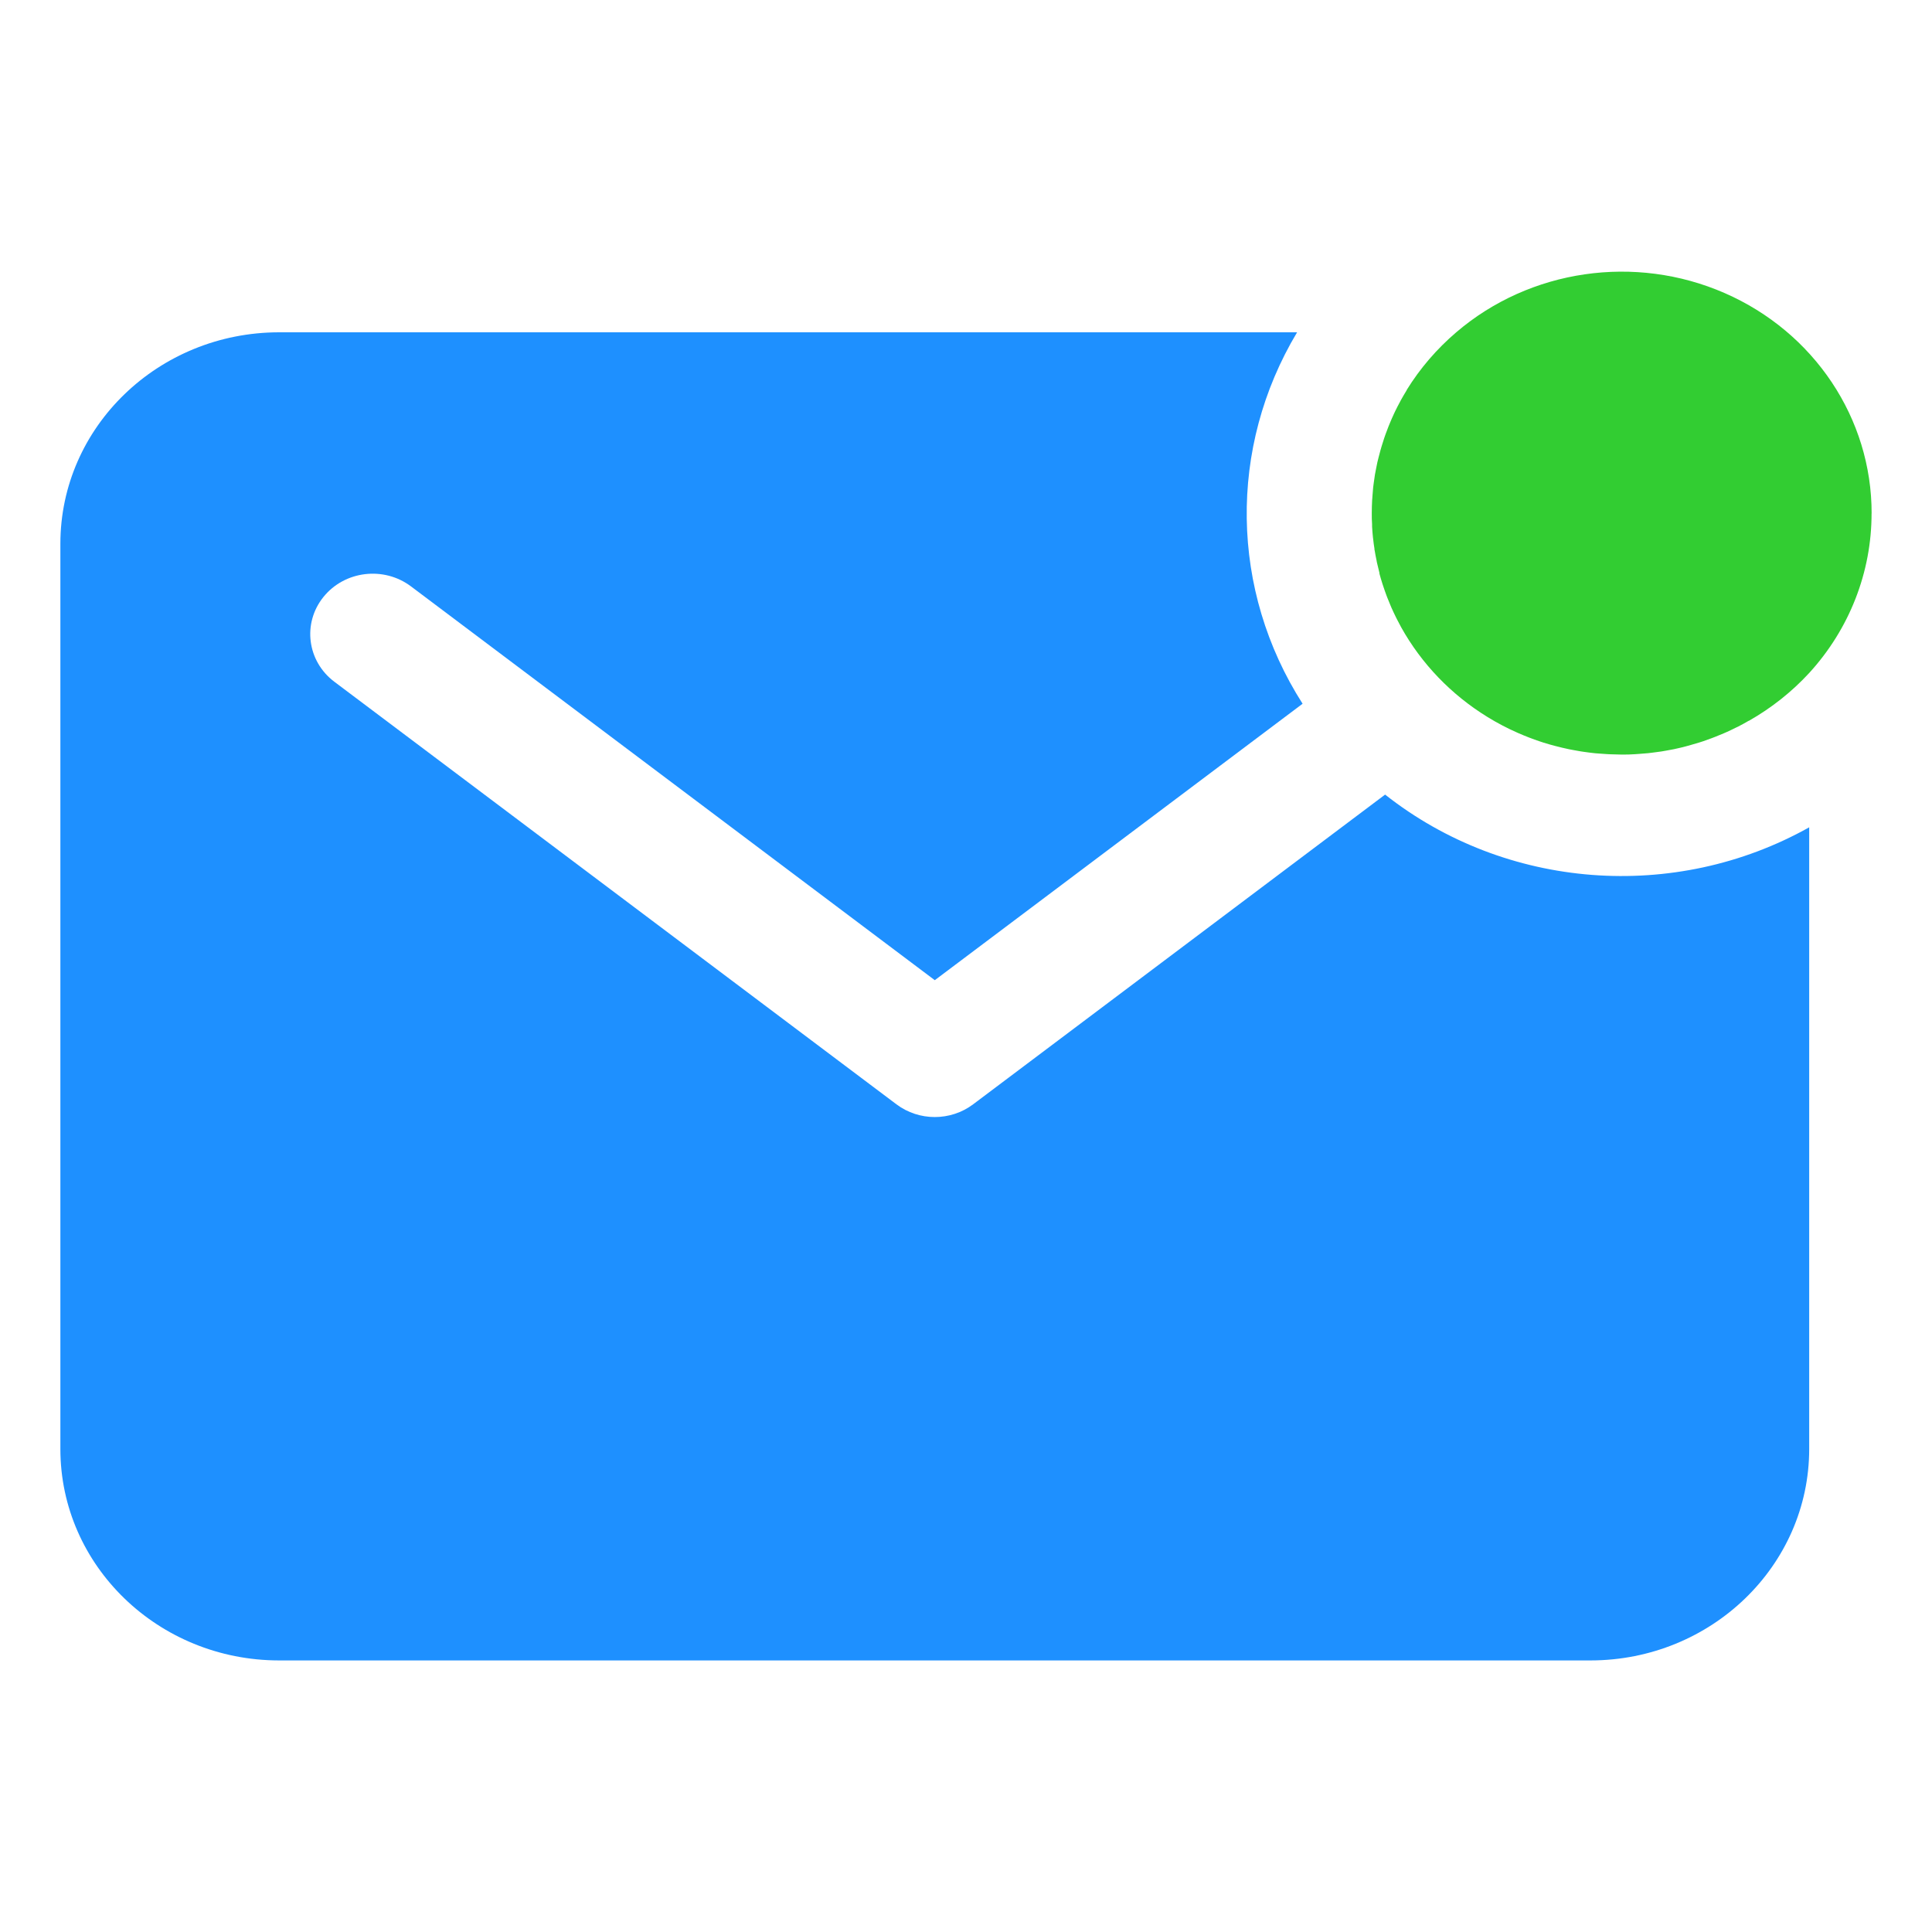
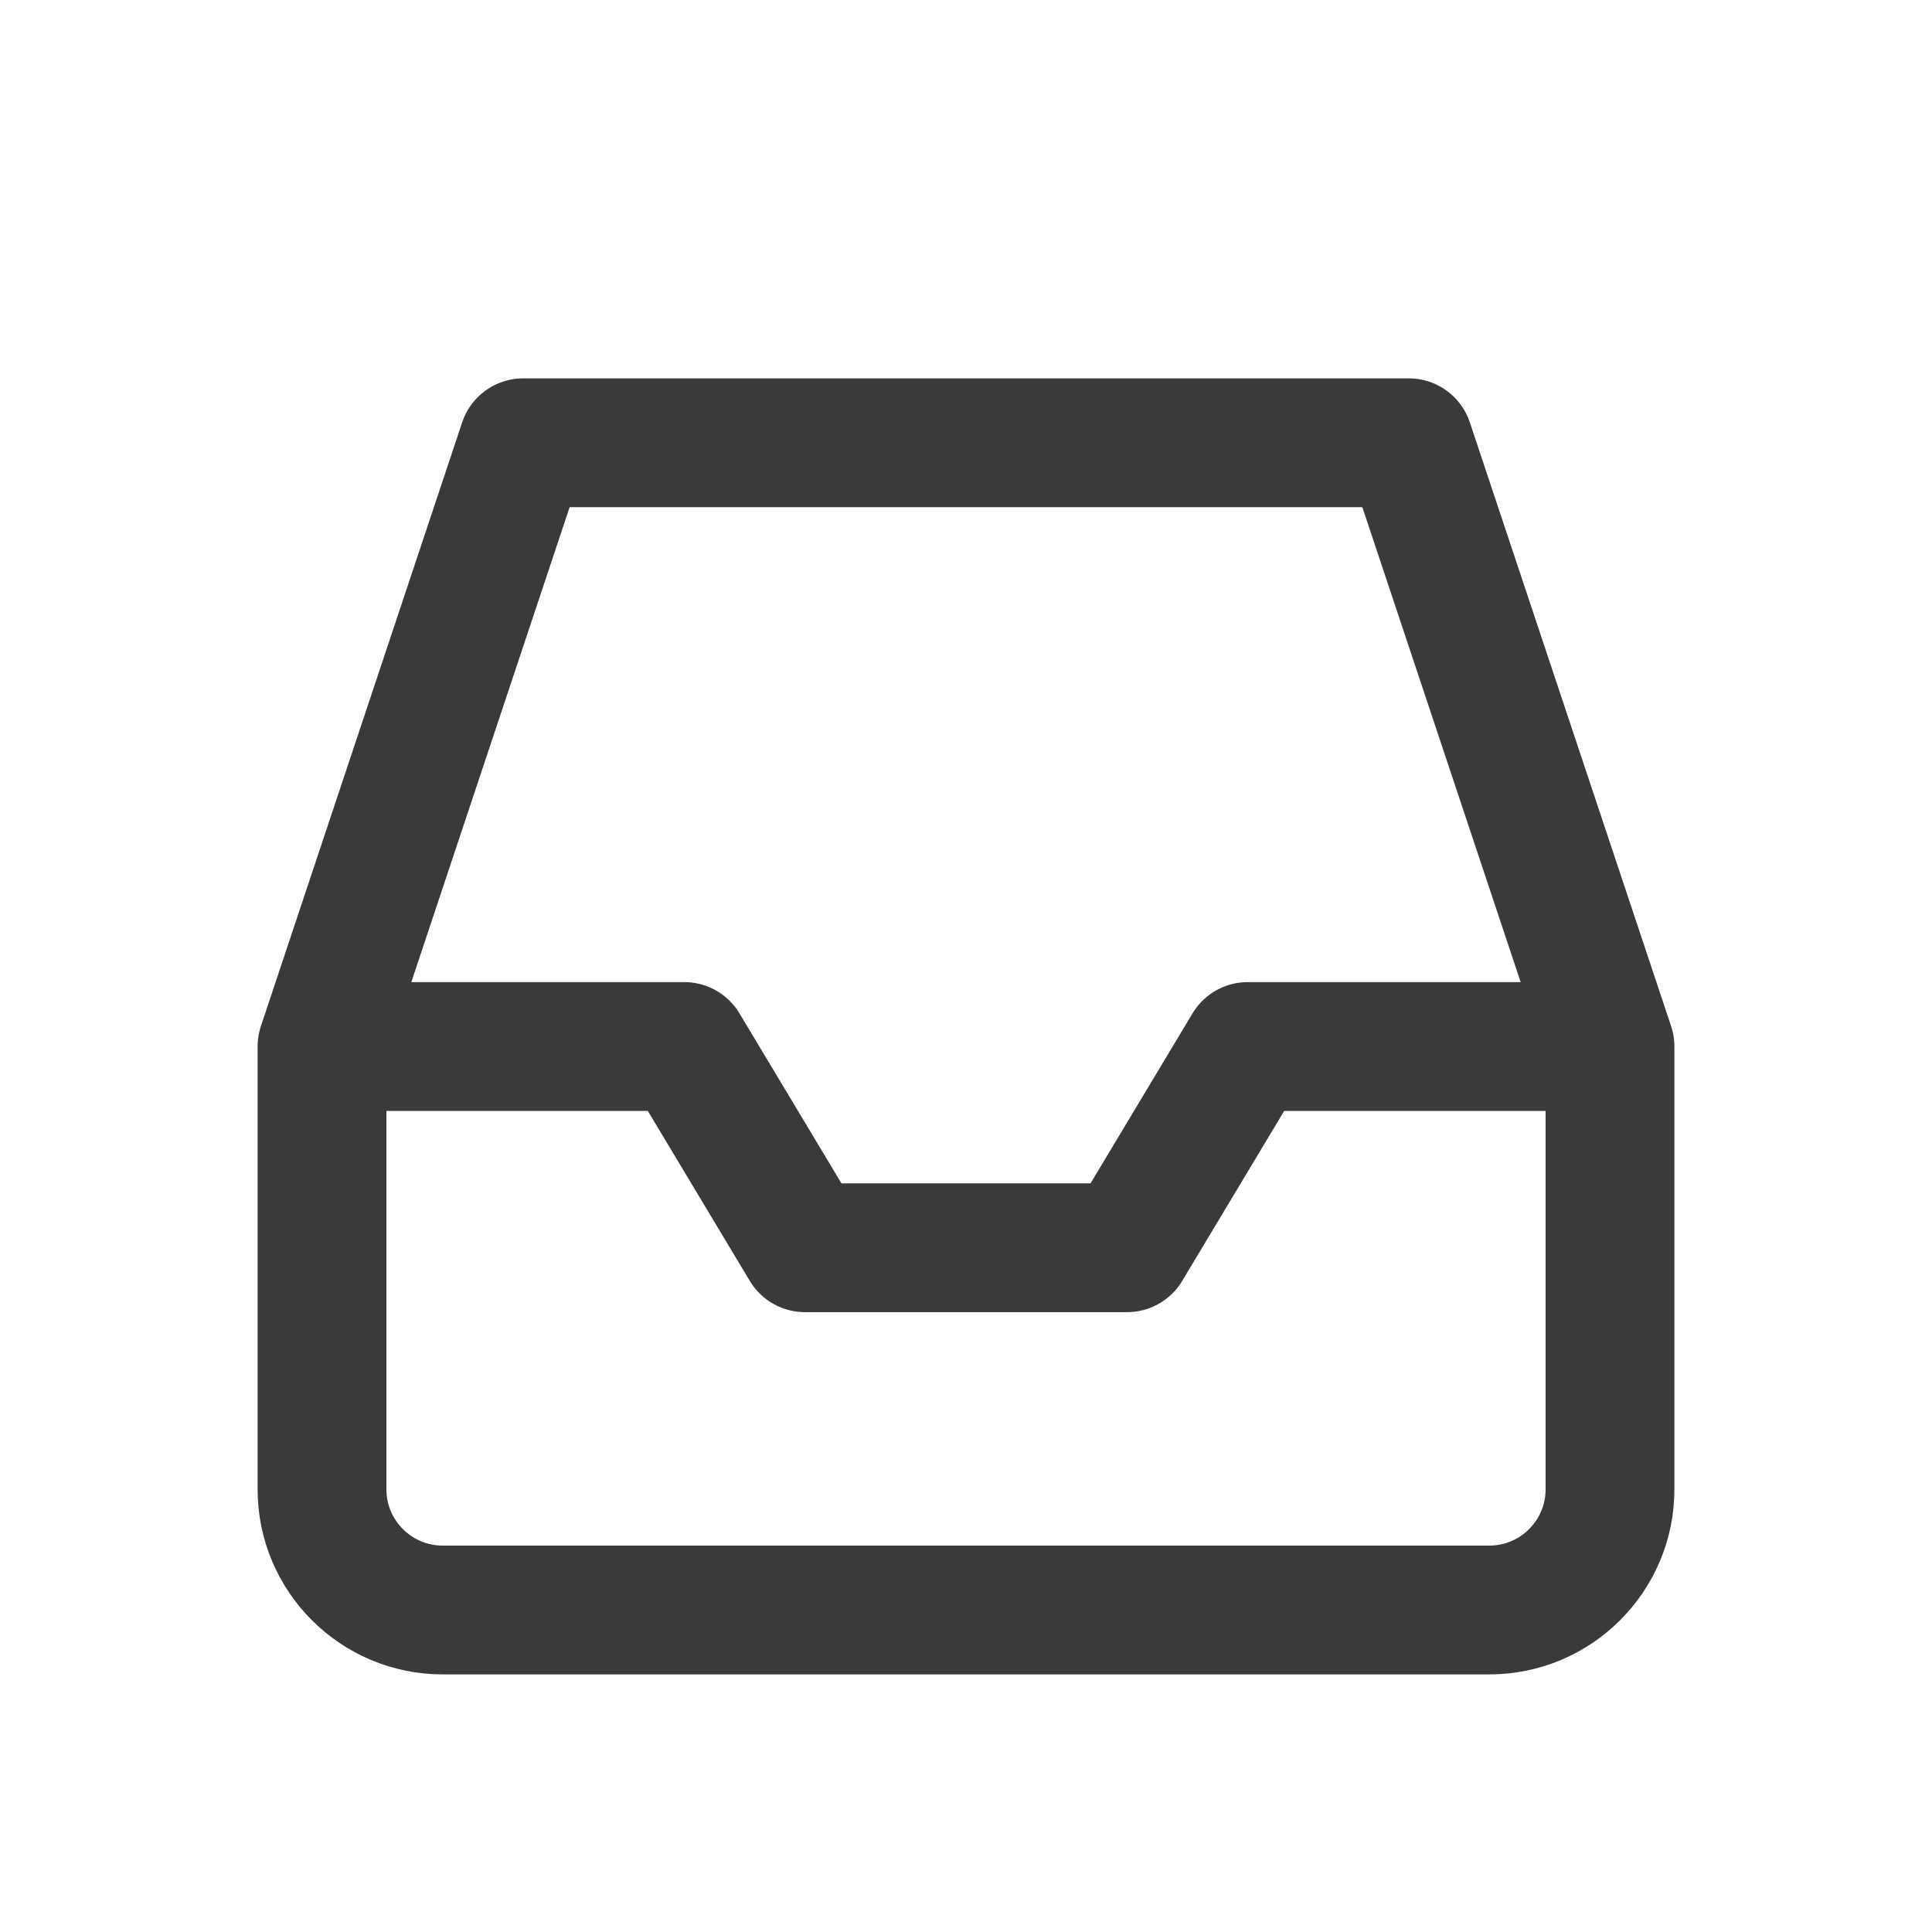
- <svg xmlns="http://www.w3.org/2000/svg" height="32" viewBox="0 0 32 32" width="32">
-   <g stroke-width=".064">
-     <path d="m31 8.505a4.138 4 0 0 0 -6.878-3.003 4.172 4.032 0 0 0 -.822.956v.004c-.035.056-.068.114-.1.171l-.016.031c-.027.049-.052.099-.077.15-.008.016-.015.031-.022.047-.021.046-.042.092-.061.139-.008.019-.016.039-.024.058-.017.044-.034.087-.05.132l-.023.066c-.014.042-.028.086-.041.129-.008.024-.015.048-.021.072-.012.042-.023.084-.033.125-.006.026-.013.051-.019.077-.009.042-.017.086-.025.125-.005.026-.01.052-.015.079-.007.044-.013.088-.019.132-.003.026-.007.051-.01.077-.005.048-.008.096-.012.145 0 .022-.004.045-.005.067-.004.071-.006.142-.006.215 0 .062 0 .125.005.184v.04q.005.088.014.176l.004.03c.006.053.012.106.021.157 0 .011 0 .022.004.032.009.057.02.113.032.169 0 .014.006.027.008.041.012.054.025.107.039.161v.012c.015.056.031.11.048.164l.014.042c.017.053.036.105.055.157.004.011.008.022.013.034.017.044.036.089.054.132.005.013.01.026.016.038.022.049.045.099.069.147l.021.042c.023.044.045.087.069.131a4.16 4.021 0 0 0 1.431 1.488 4.023 3.888 0 0 0 .493.259l.025.011q.172.075.351.135l.061.02.097.029c.029.009.058.016.088.024l.124.031.112.025.074.014.118.021.061.009c.058.008.117.016.176.022l.05.004c.047.004.095.007.143.01l.056.003c.065 0 .125.005.189.005.075 0 .149 0 .222-.006l.07-.005c.05-.004.1-.007.15-.012l.081-.01c.045-.006.091-.011.136-.018l.081-.014c.044-.007.089-.016.129-.024l.08-.018c.044-.01.088-.02.129-.032.025-.006.05-.013.075-.021.045-.013.089-.026.133-.039l.069-.022c.046-.016.091-.032.136-.049l.06-.023c.048-.019.096-.039.144-.059l.048-.021c.052-.024.104-.048.155-.074l.032-.015c.059-.031.119-.062.177-.097h.004a4.172 4.032 0 0 0 .998-.791 4.126 3.988 0 0 0 1.034-2.645z" fill="#32cd32" />
-     <path d="m22.943 13.16-6.825 5.131a1.034 1 0 0 1 -1.27 0l-9.31-6.999a1.034 1 0 1 1 1.27-1.579l8.675 6.522 6.092-4.579a6.198 5.991 0 0 1 -.091-6.152h-16.863a3.625 3.503 0 0 0 -3.621 3.5v14.998a3.625 3.503 0 0 0 3.621 3.5h21.724a3.625 3.503 0 0 0 3.621-3.5v-10.299a6.197 5.99 0 0 1 -7.023-.541z" fill="#1e90ff" />
-   </g>
+ <svg xmlns="http://www.w3.org/2000/svg" viewBox="0 0 24 24" width="24" height="24">
+   <path d="M4 13 L6.5 5.5 H17.5 L20 13 V18.5 A1.5 1.5 0 0 1 18.5 20 H5.5 A1.5 1.5 0 0 1 4 18.5 Z M4 13 H8.5 L10 15.5 H14 L15.5 13 H20" fill="none" stroke="#3A3A3C" stroke-width="1.6" stroke-linecap="round" stroke-linejoin="round" />
</svg>
